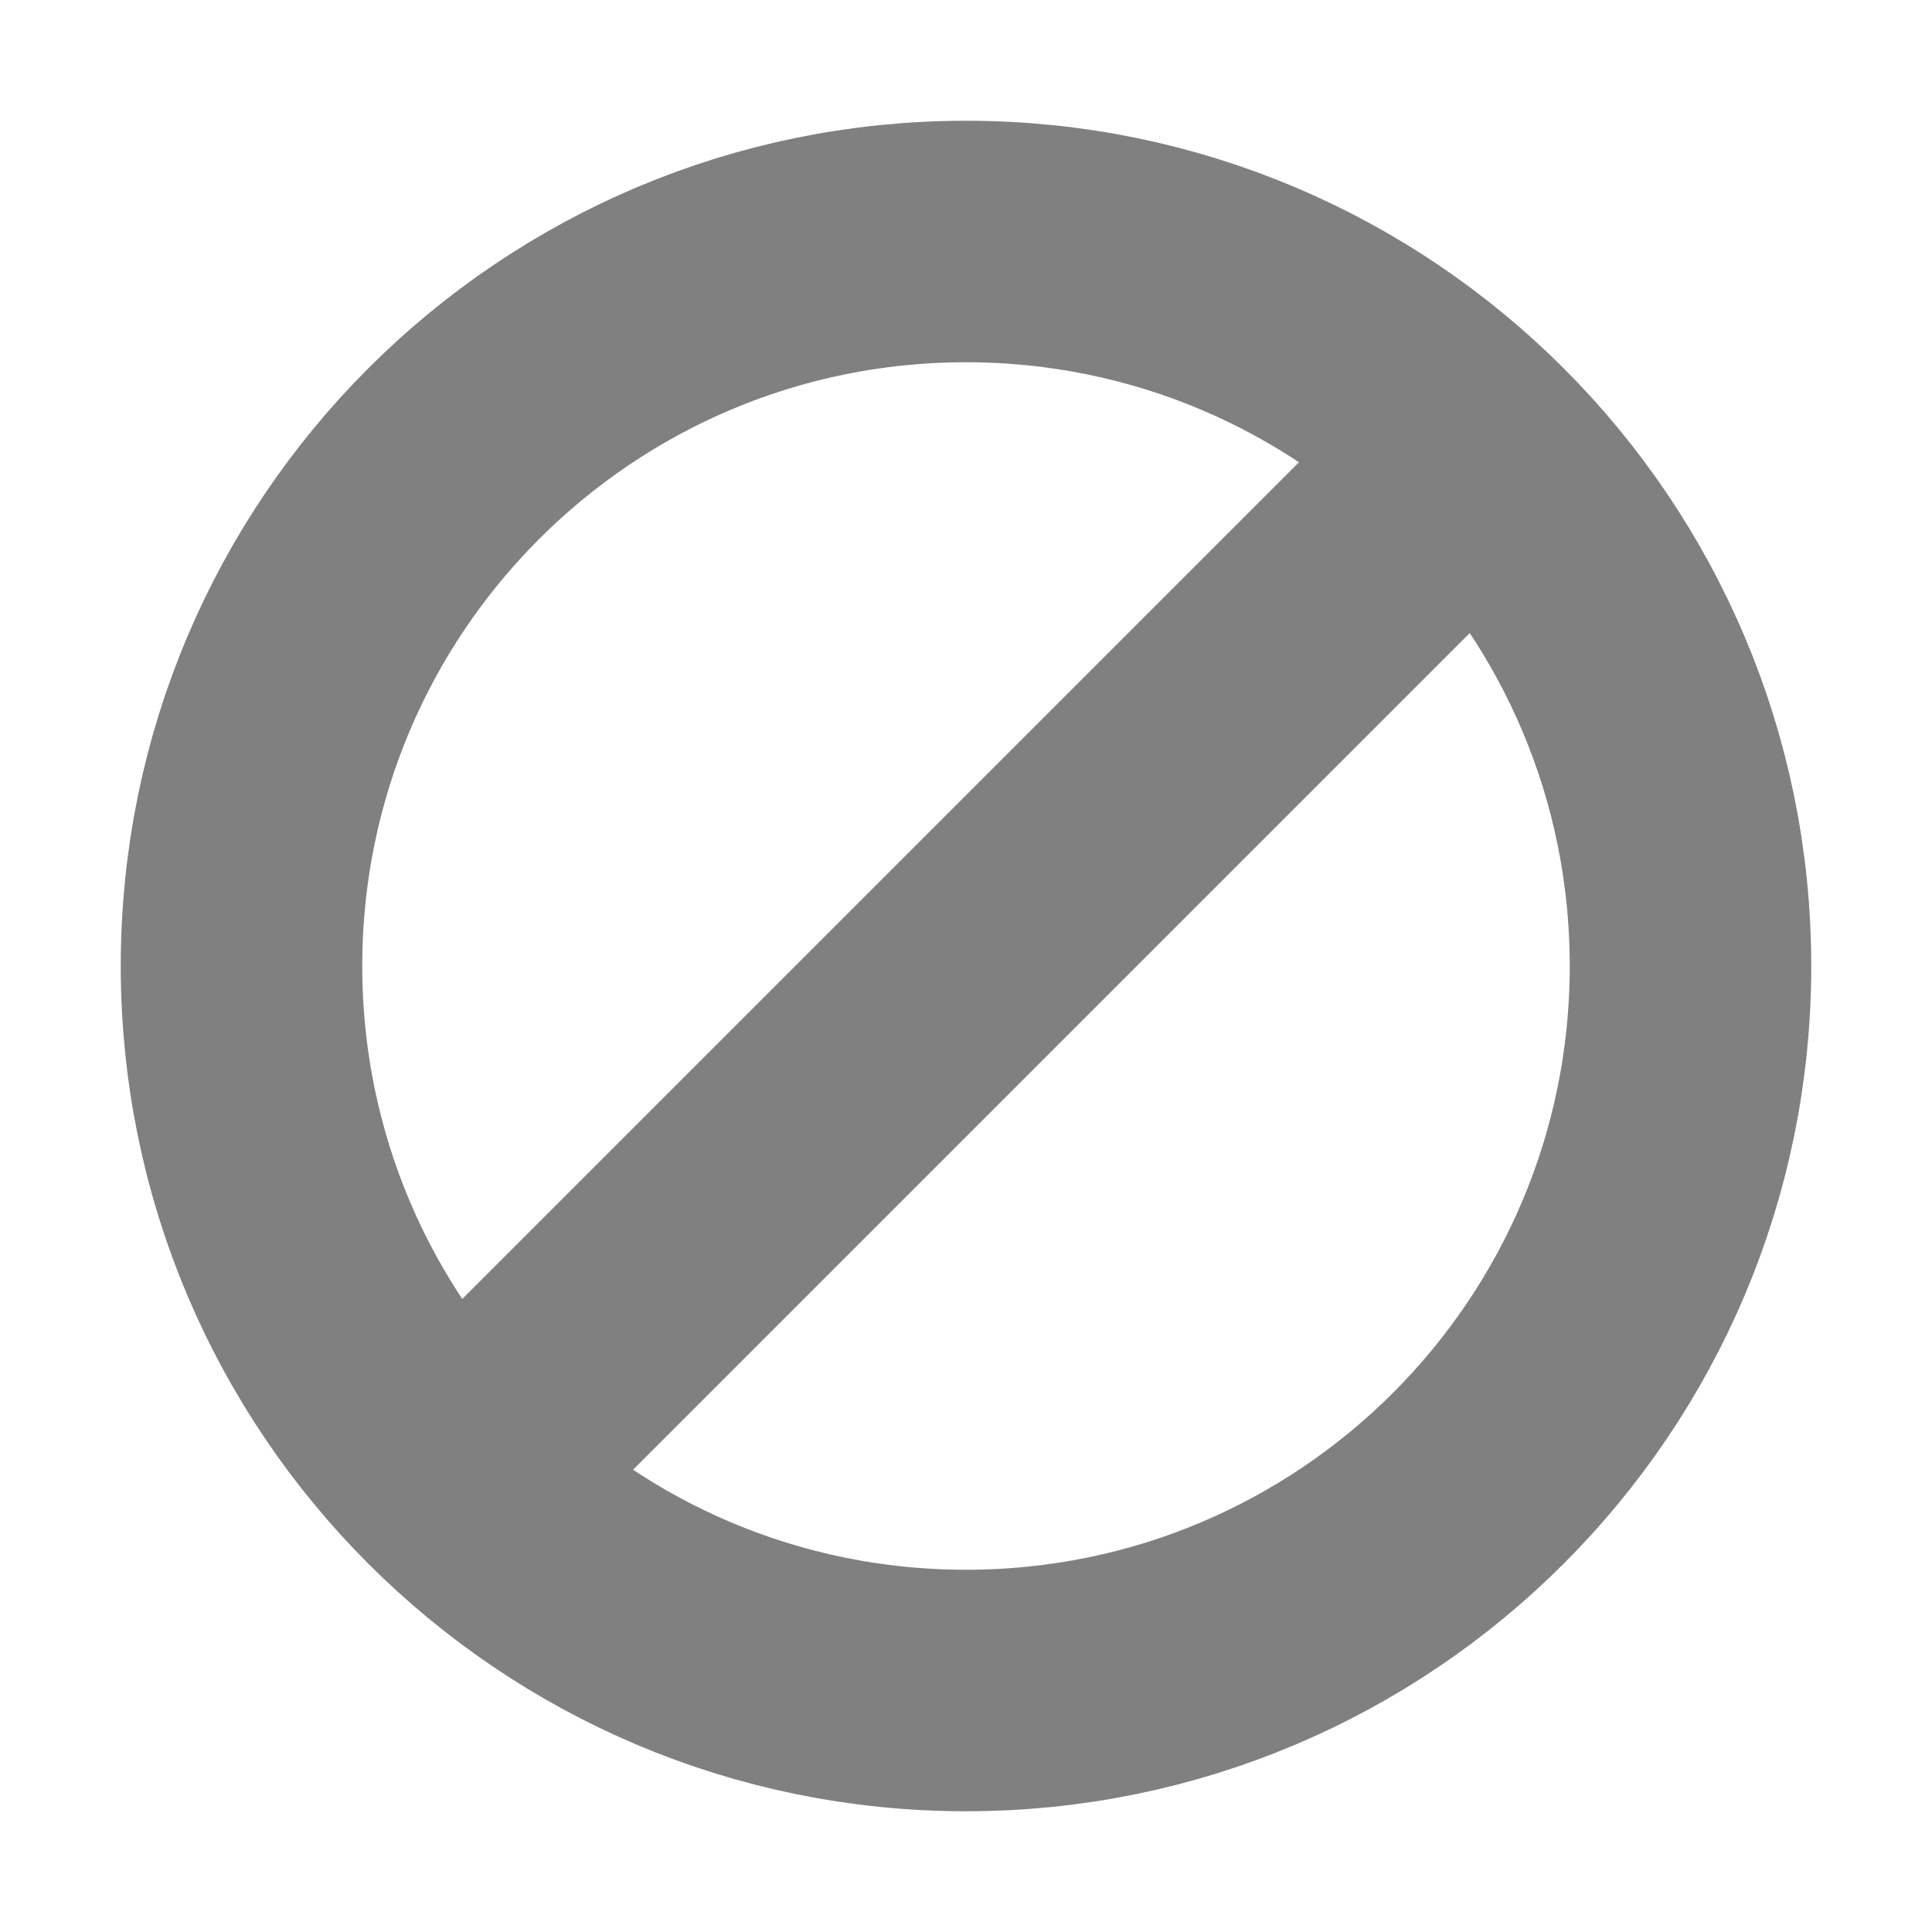
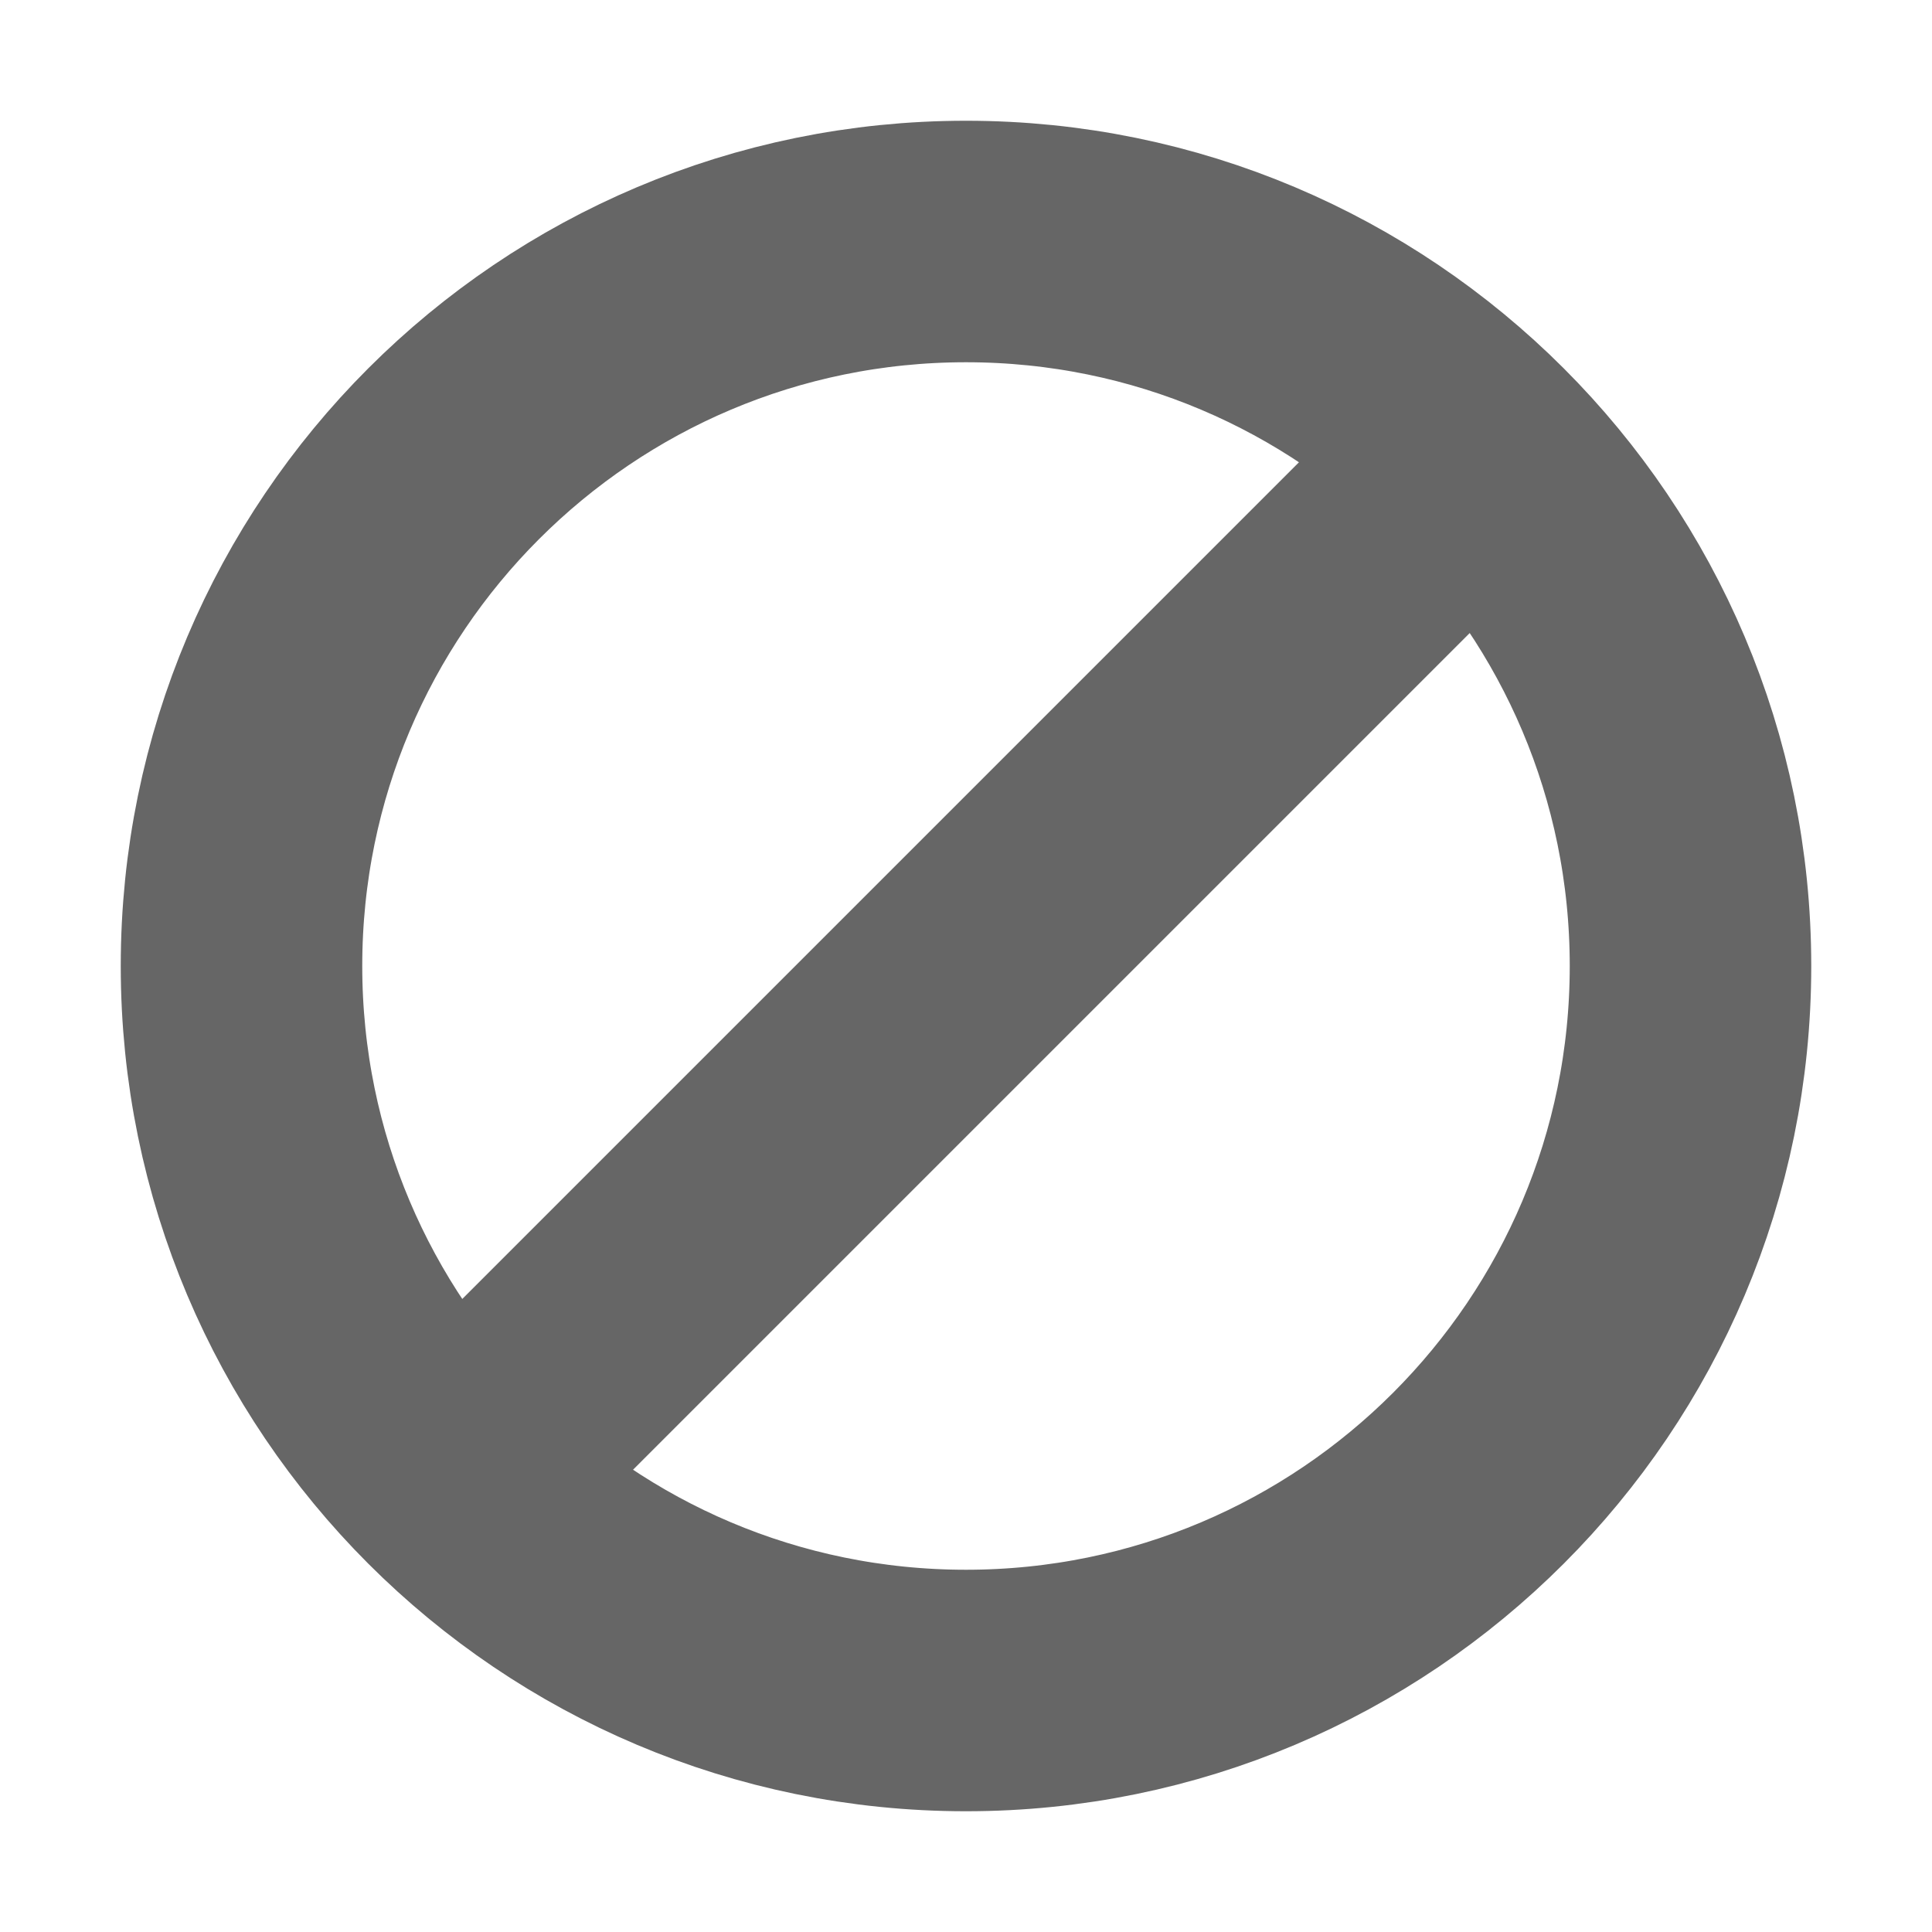
<svg xmlns="http://www.w3.org/2000/svg" width="16" height="16" viewBox="0 0 16 16" fill="none">
-   <path d="M4 12L12 4M14 8C14 11.314 11.314 14 8 14C4.686 14 2 11.314 2 8C2 4.686 4.686 2 8 2C11.314 2 14 4.686 14 8Z" stroke="#808080" stroke-width="2" stroke-linecap="round" stroke-linejoin="round" />
+   <path d="M4 12L12 4M14 8C14 11.314 11.314 14 8 14C4.686 14 2 11.314 2 8C2 4.686 4.686 2 8 2C11.314 2 14 4.686 14 8Z" stroke="#666" stroke-width="2" stroke-linecap="round" stroke-linejoin="round" />
</svg>
